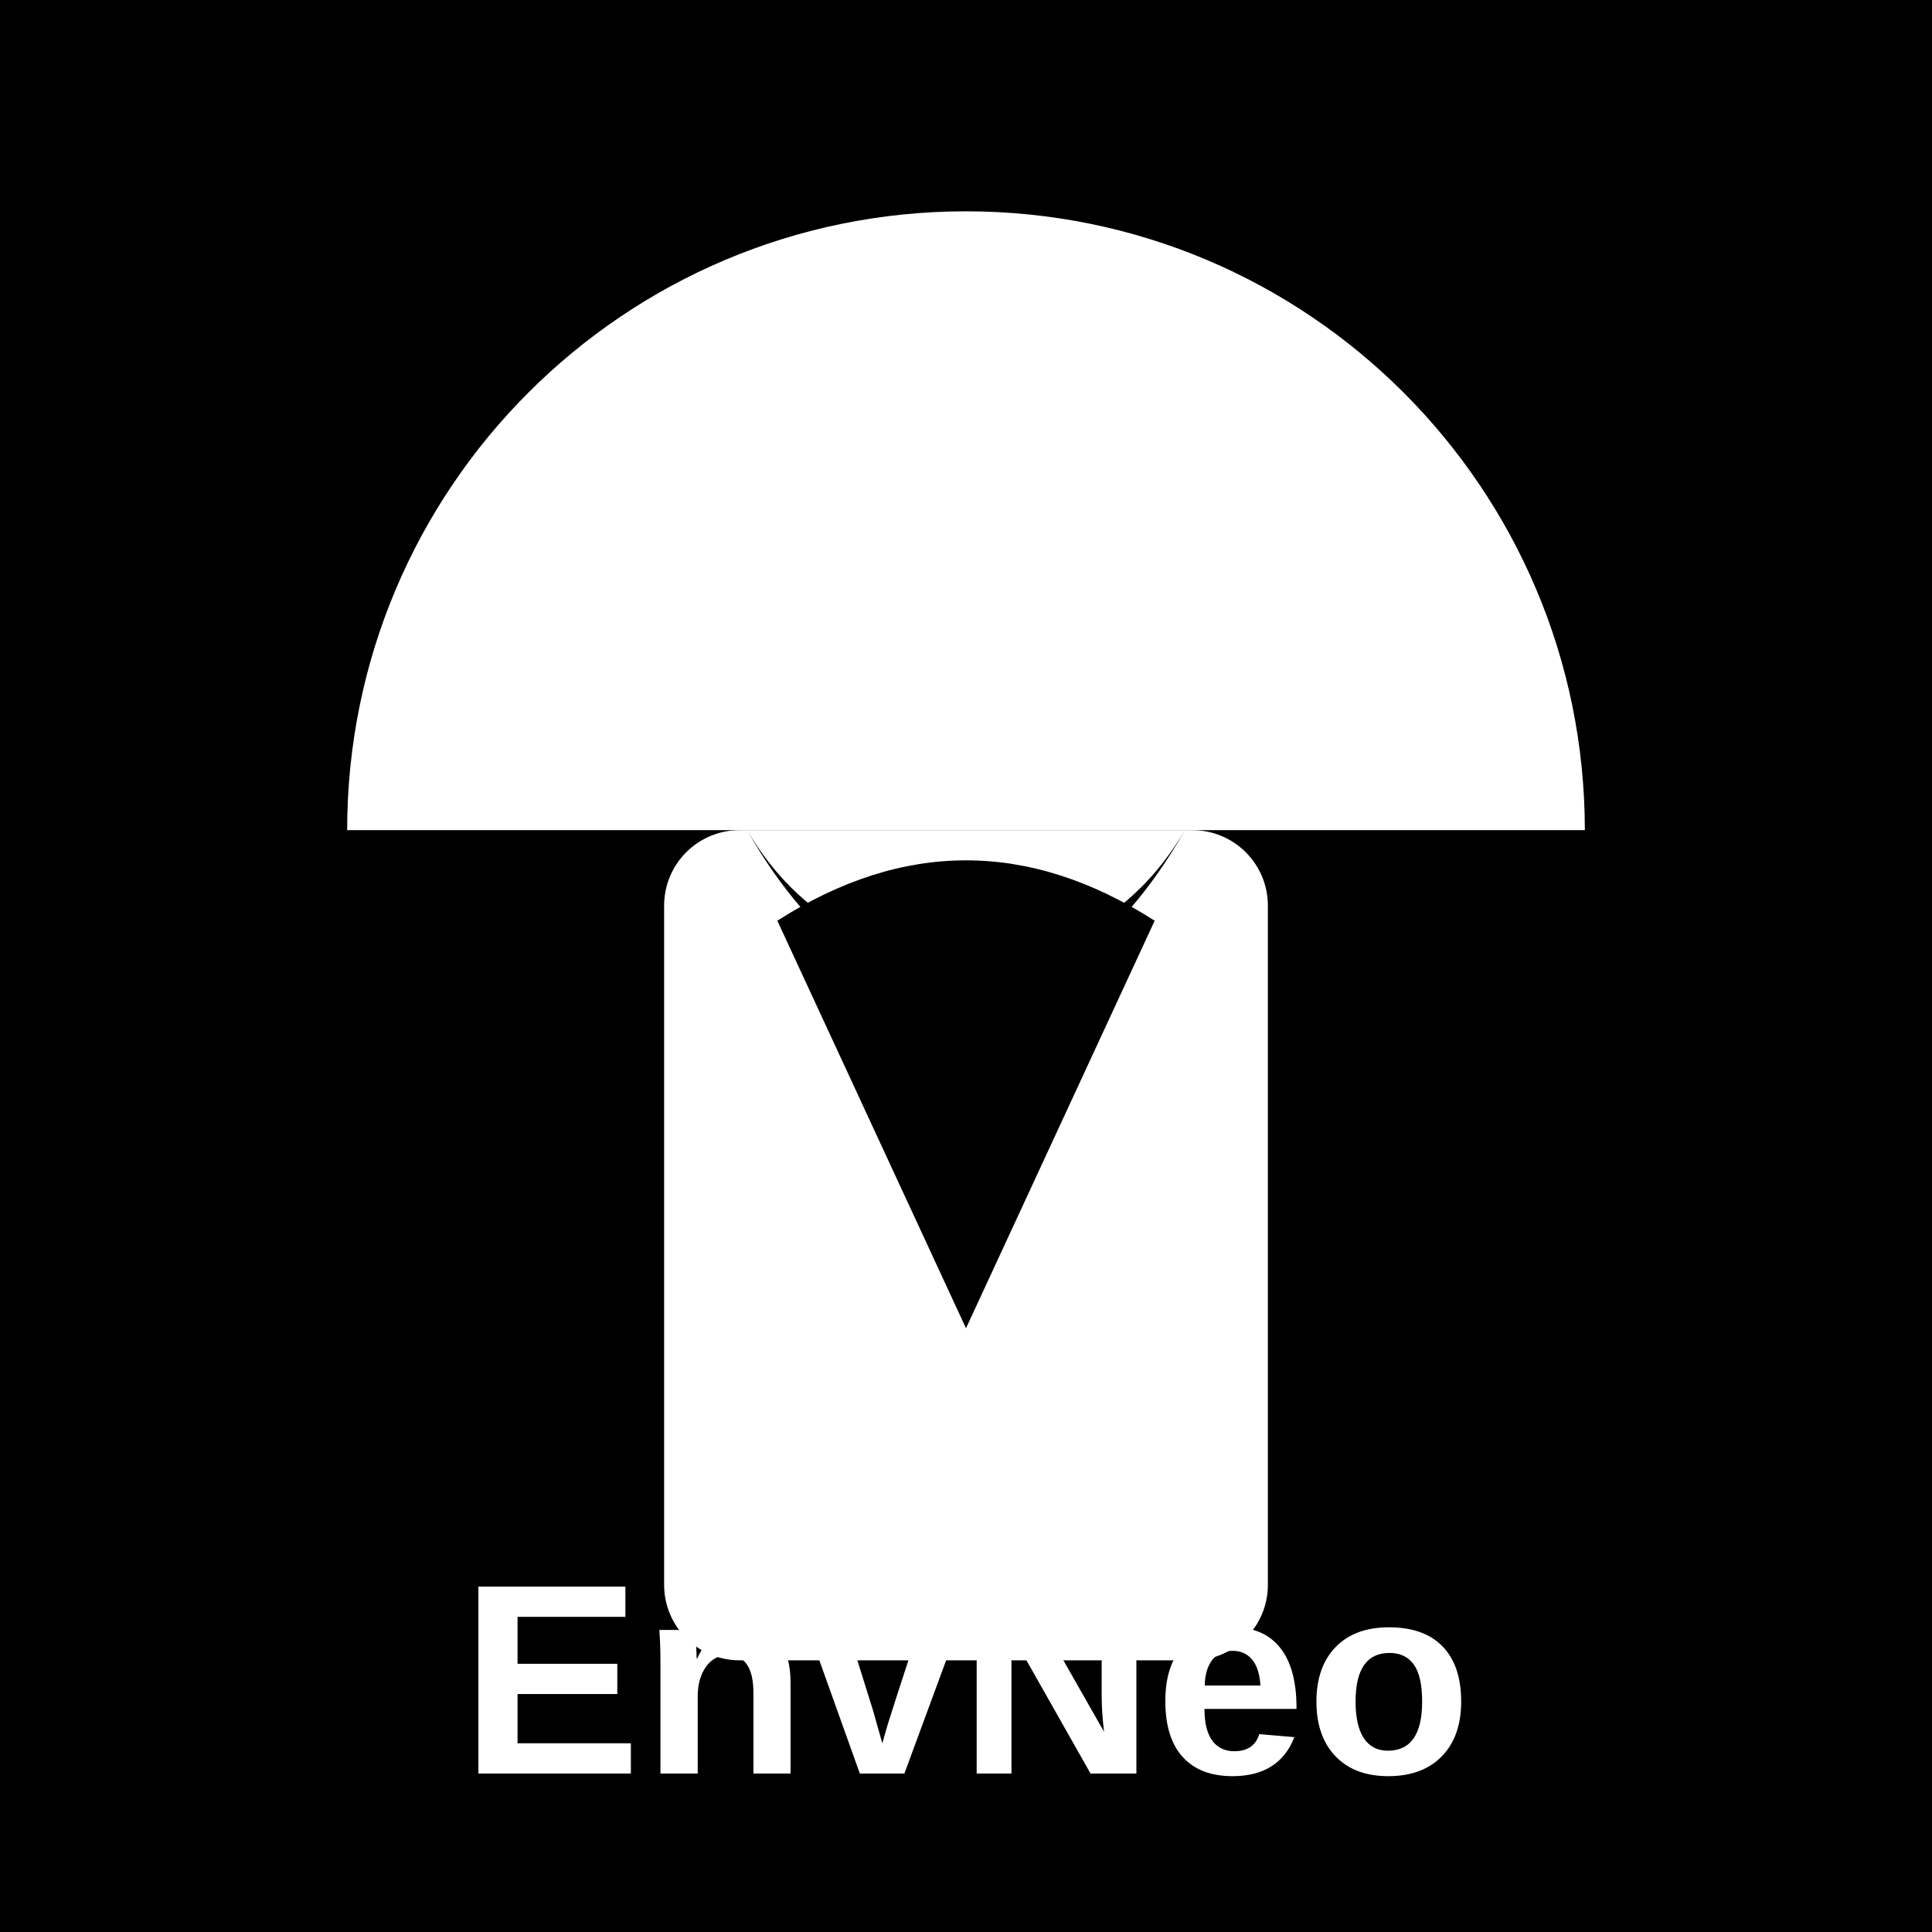
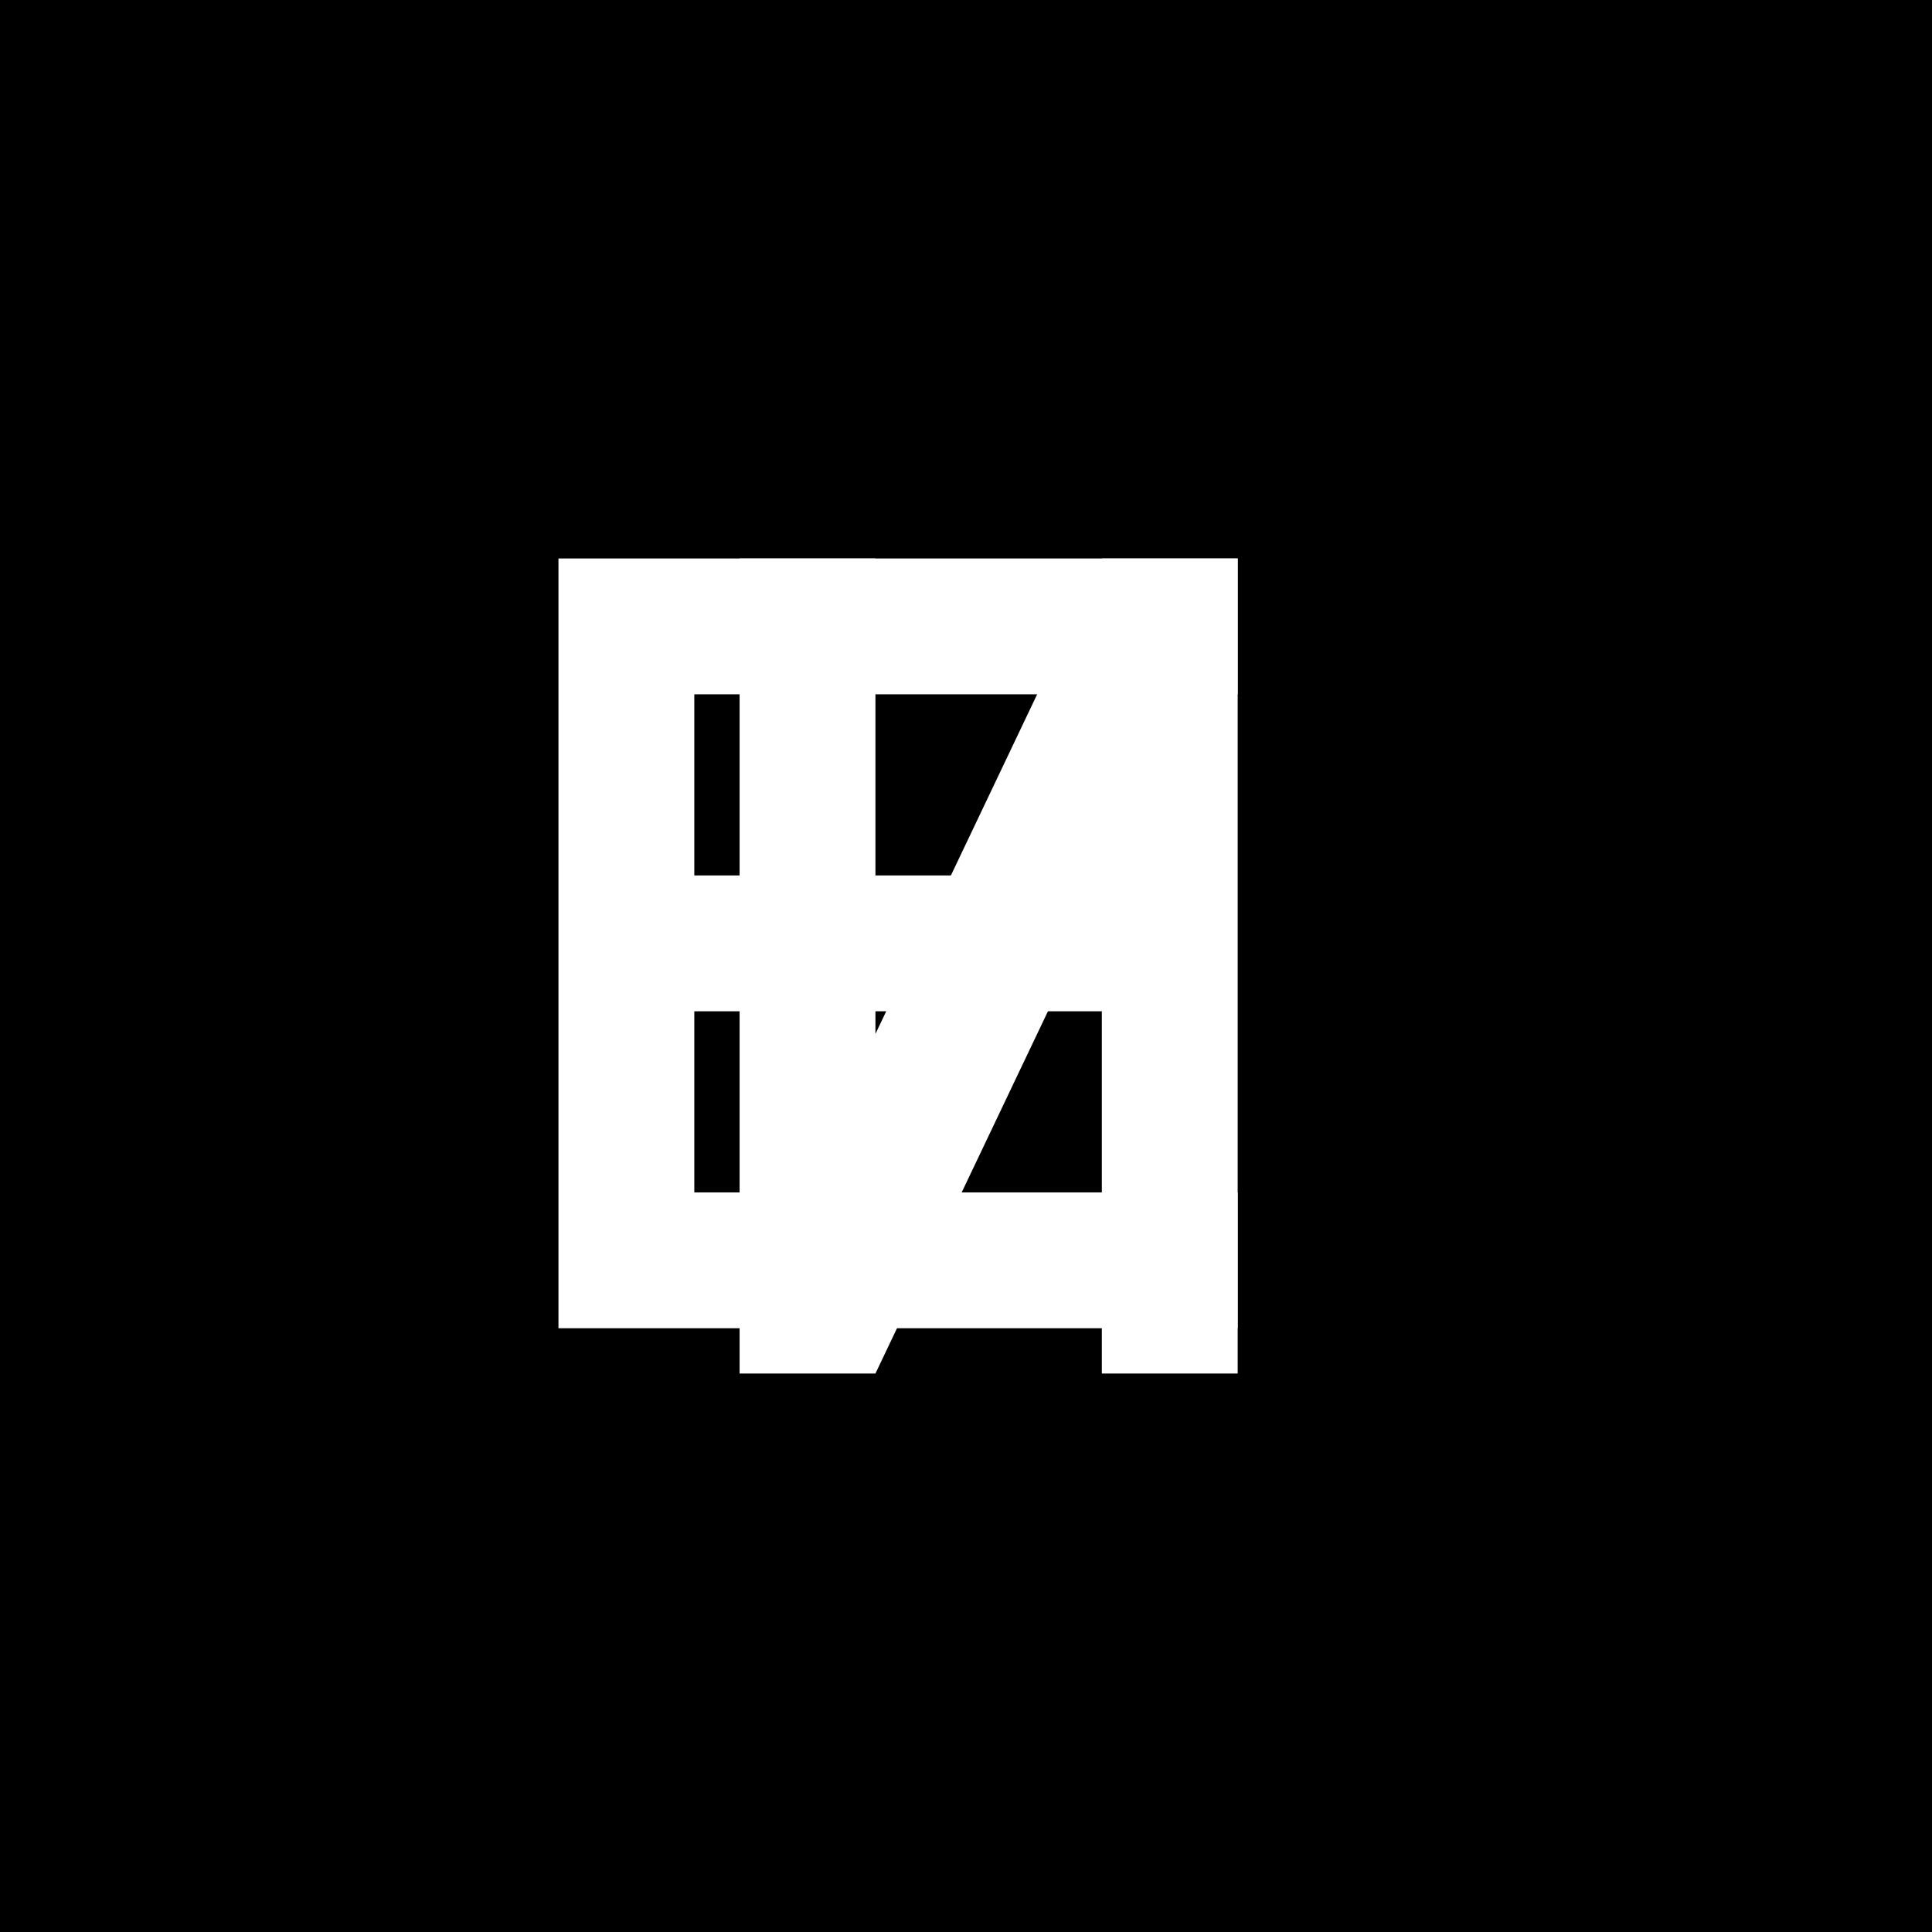
<svg xmlns="http://www.w3.org/2000/svg" width="512" height="512" viewBox="0 0 512 512" role="img" aria-label="EnvNeo">
  <rect x="0" y="0" width="512" height="512" fill="#000000" />
-   <g>
-     <path d="M92 220A164 164 0 0 1 420 220L420 220L92 220Z" fill="#FFFFFF" />
-     <rect x="176" y="220" width="160" height="220" rx="20" ry="20" fill="#FFFFFF" />
-     <path d="M198 220C216 252 240 266 256 266C272 266 296 252 314 220C300 244 278 254 256 254C234 254 212 244 198 220Z" fill="#000000" />
-     <path d="M206 244Q256 212 306 244L256 352Z" fill="#000000" />
+   <g fill="#FFFFFF" transform="translate(64 64) scale(6)">
+     <path d="M14 14h30v6H20v8h22v6H20v8h24v6H14V14z" />
+     <path d="M38 14h6v36h-6V29L28 50h-6V14h6v21z" />
  </g>
-   <text x="50%" y="470" text-anchor="middle" font-family="Arial, sans-serif" font-weight="bold" font-size="72" fill="#FFFFFF">EnvNeo</text>
</svg>
